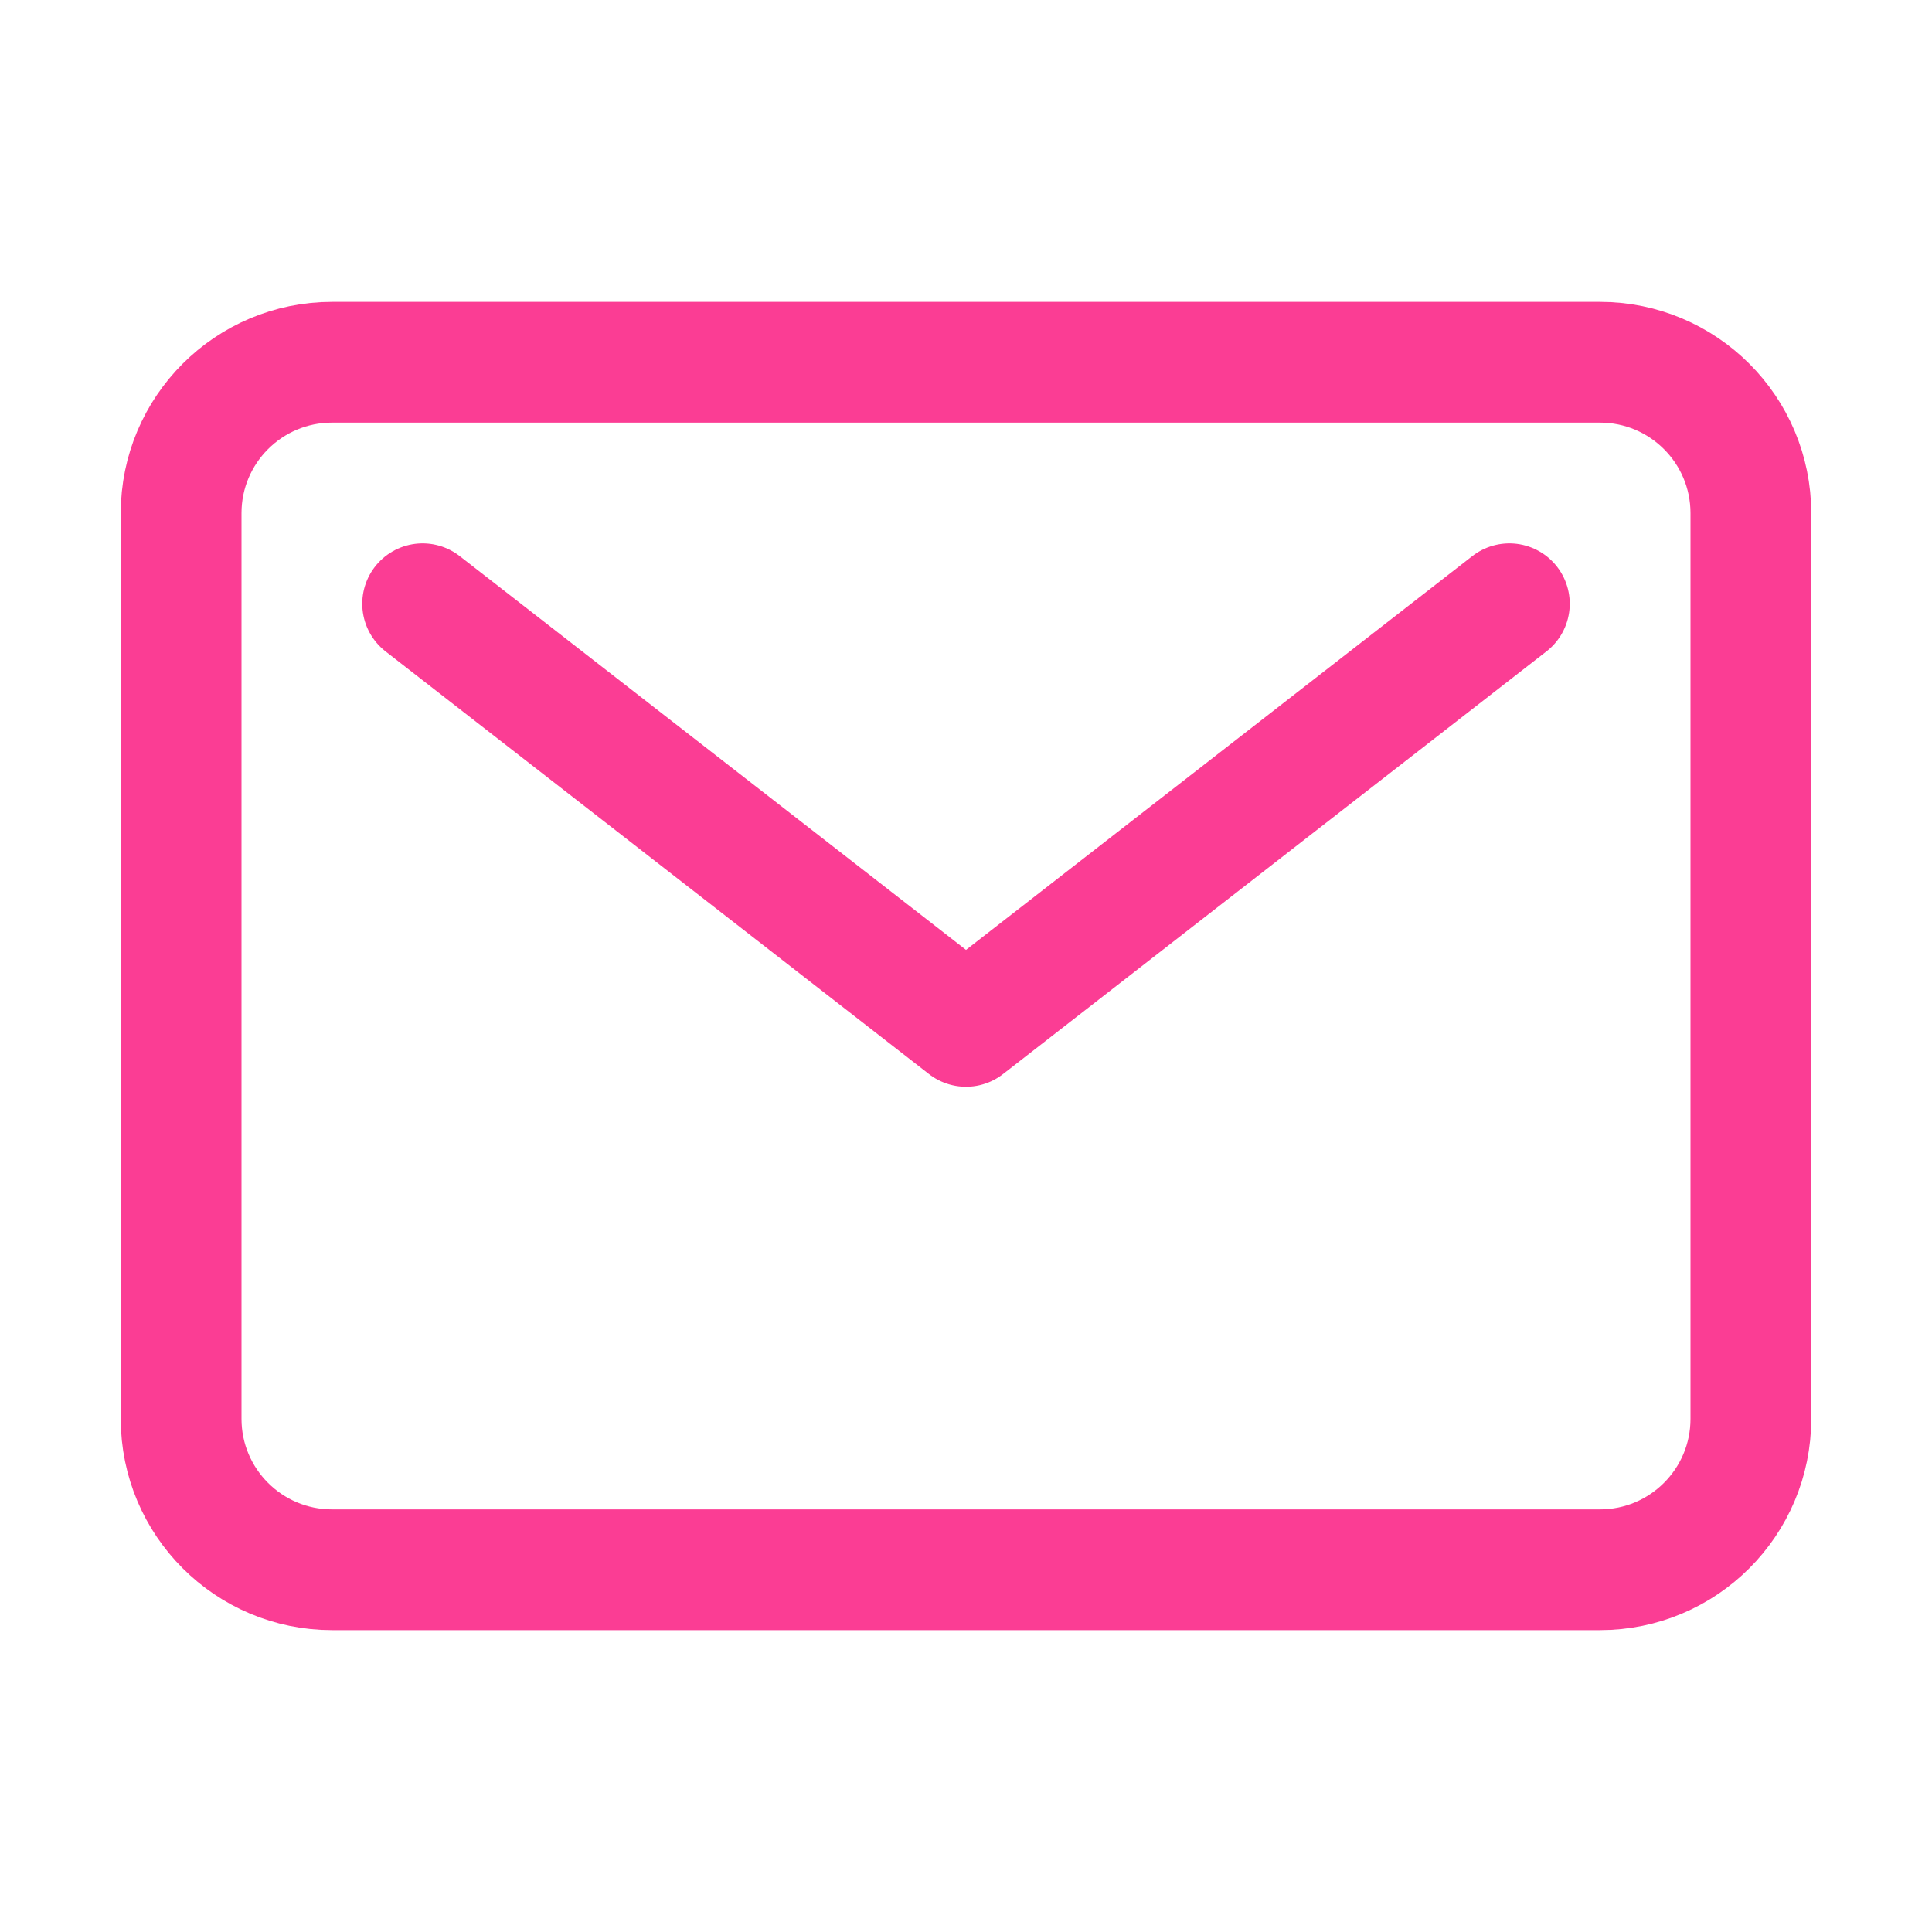
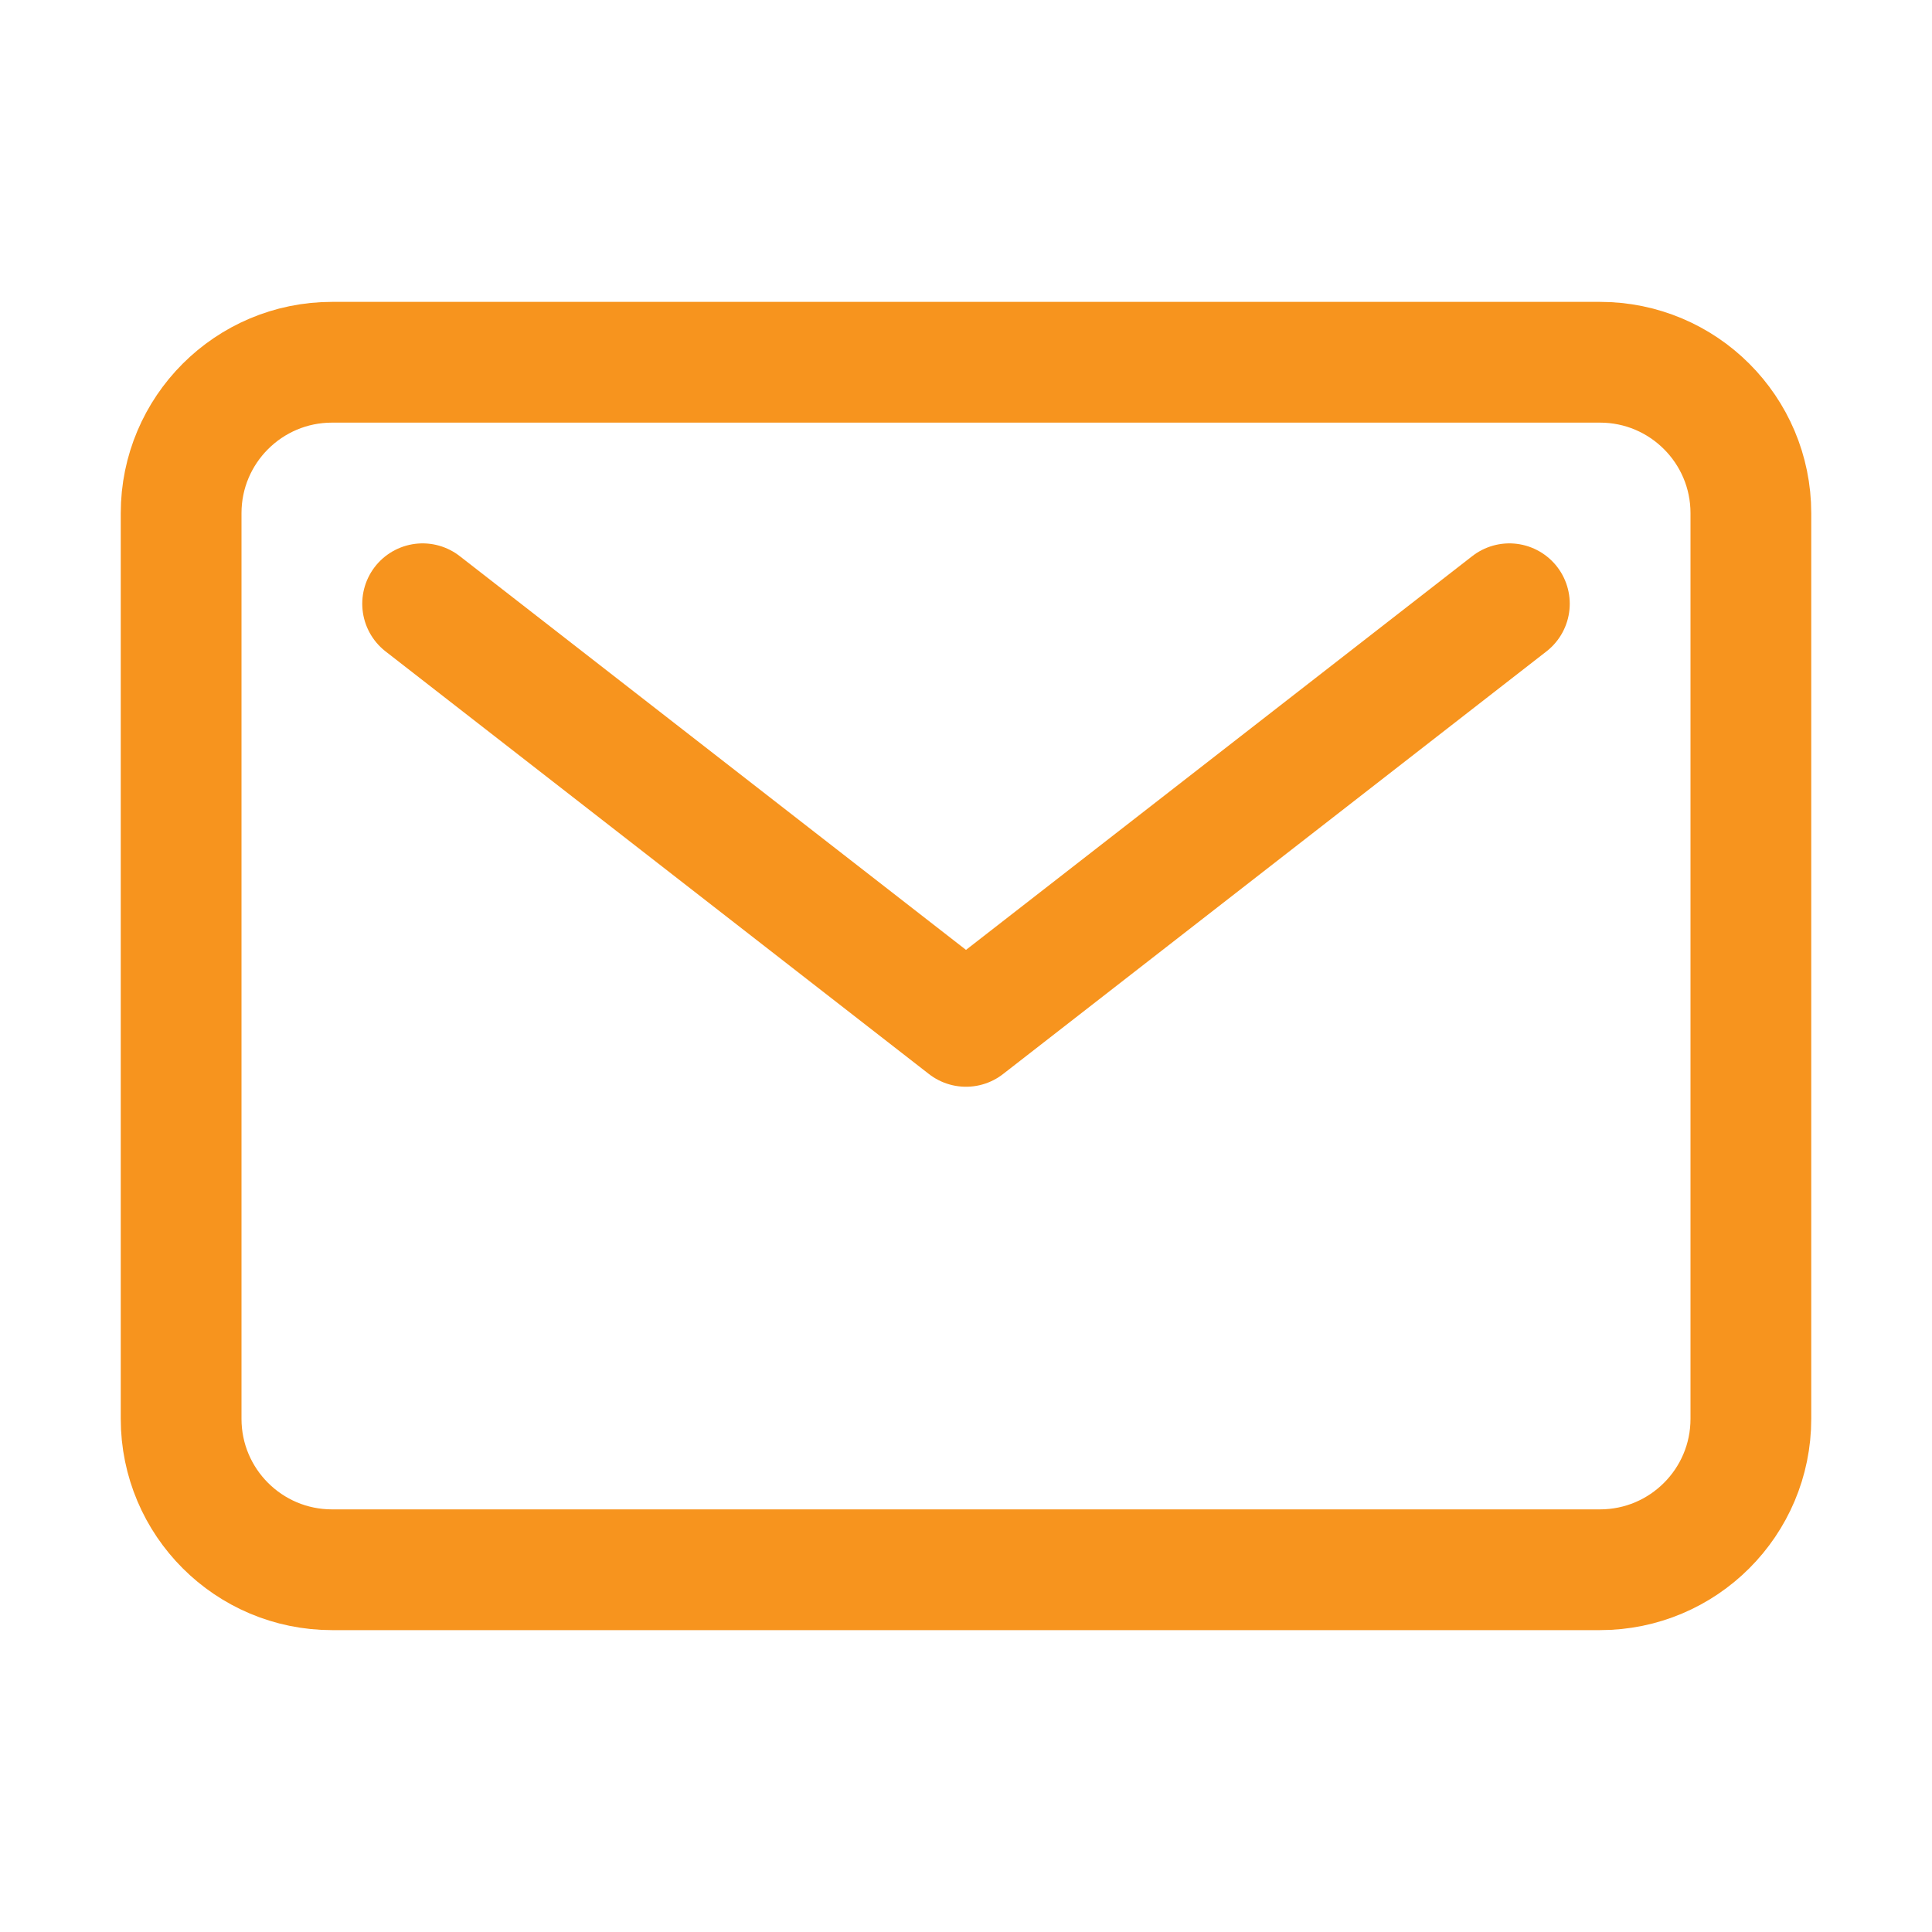
<svg xmlns="http://www.w3.org/2000/svg" class="ionicon" viewBox="0 0 512 512">
-   <rect x="48" y="96" width="416" height="320" rx="40" ry="40" fill="none" stroke="#fb3d94" stroke-linecap="round" stroke-linejoin="round" stroke-width="32" />
-   <path fill="none" stroke="#fb3d94" stroke-linecap="round" stroke-linejoin="round" stroke-width="32" d="M112 160l144 112 144-112" />
+   <rect x="48" y="96" width="416" height="320" rx="40" ry="40" fill="none" stroke="#f7941e" stroke-linecap="round" stroke-linejoin="round" stroke-width="32" />
+   <path fill="none" stroke="#f7941e" stroke-linecap="round" stroke-linejoin="round" stroke-width="32" d="M112 160l144 112 144-112" />
</svg>
